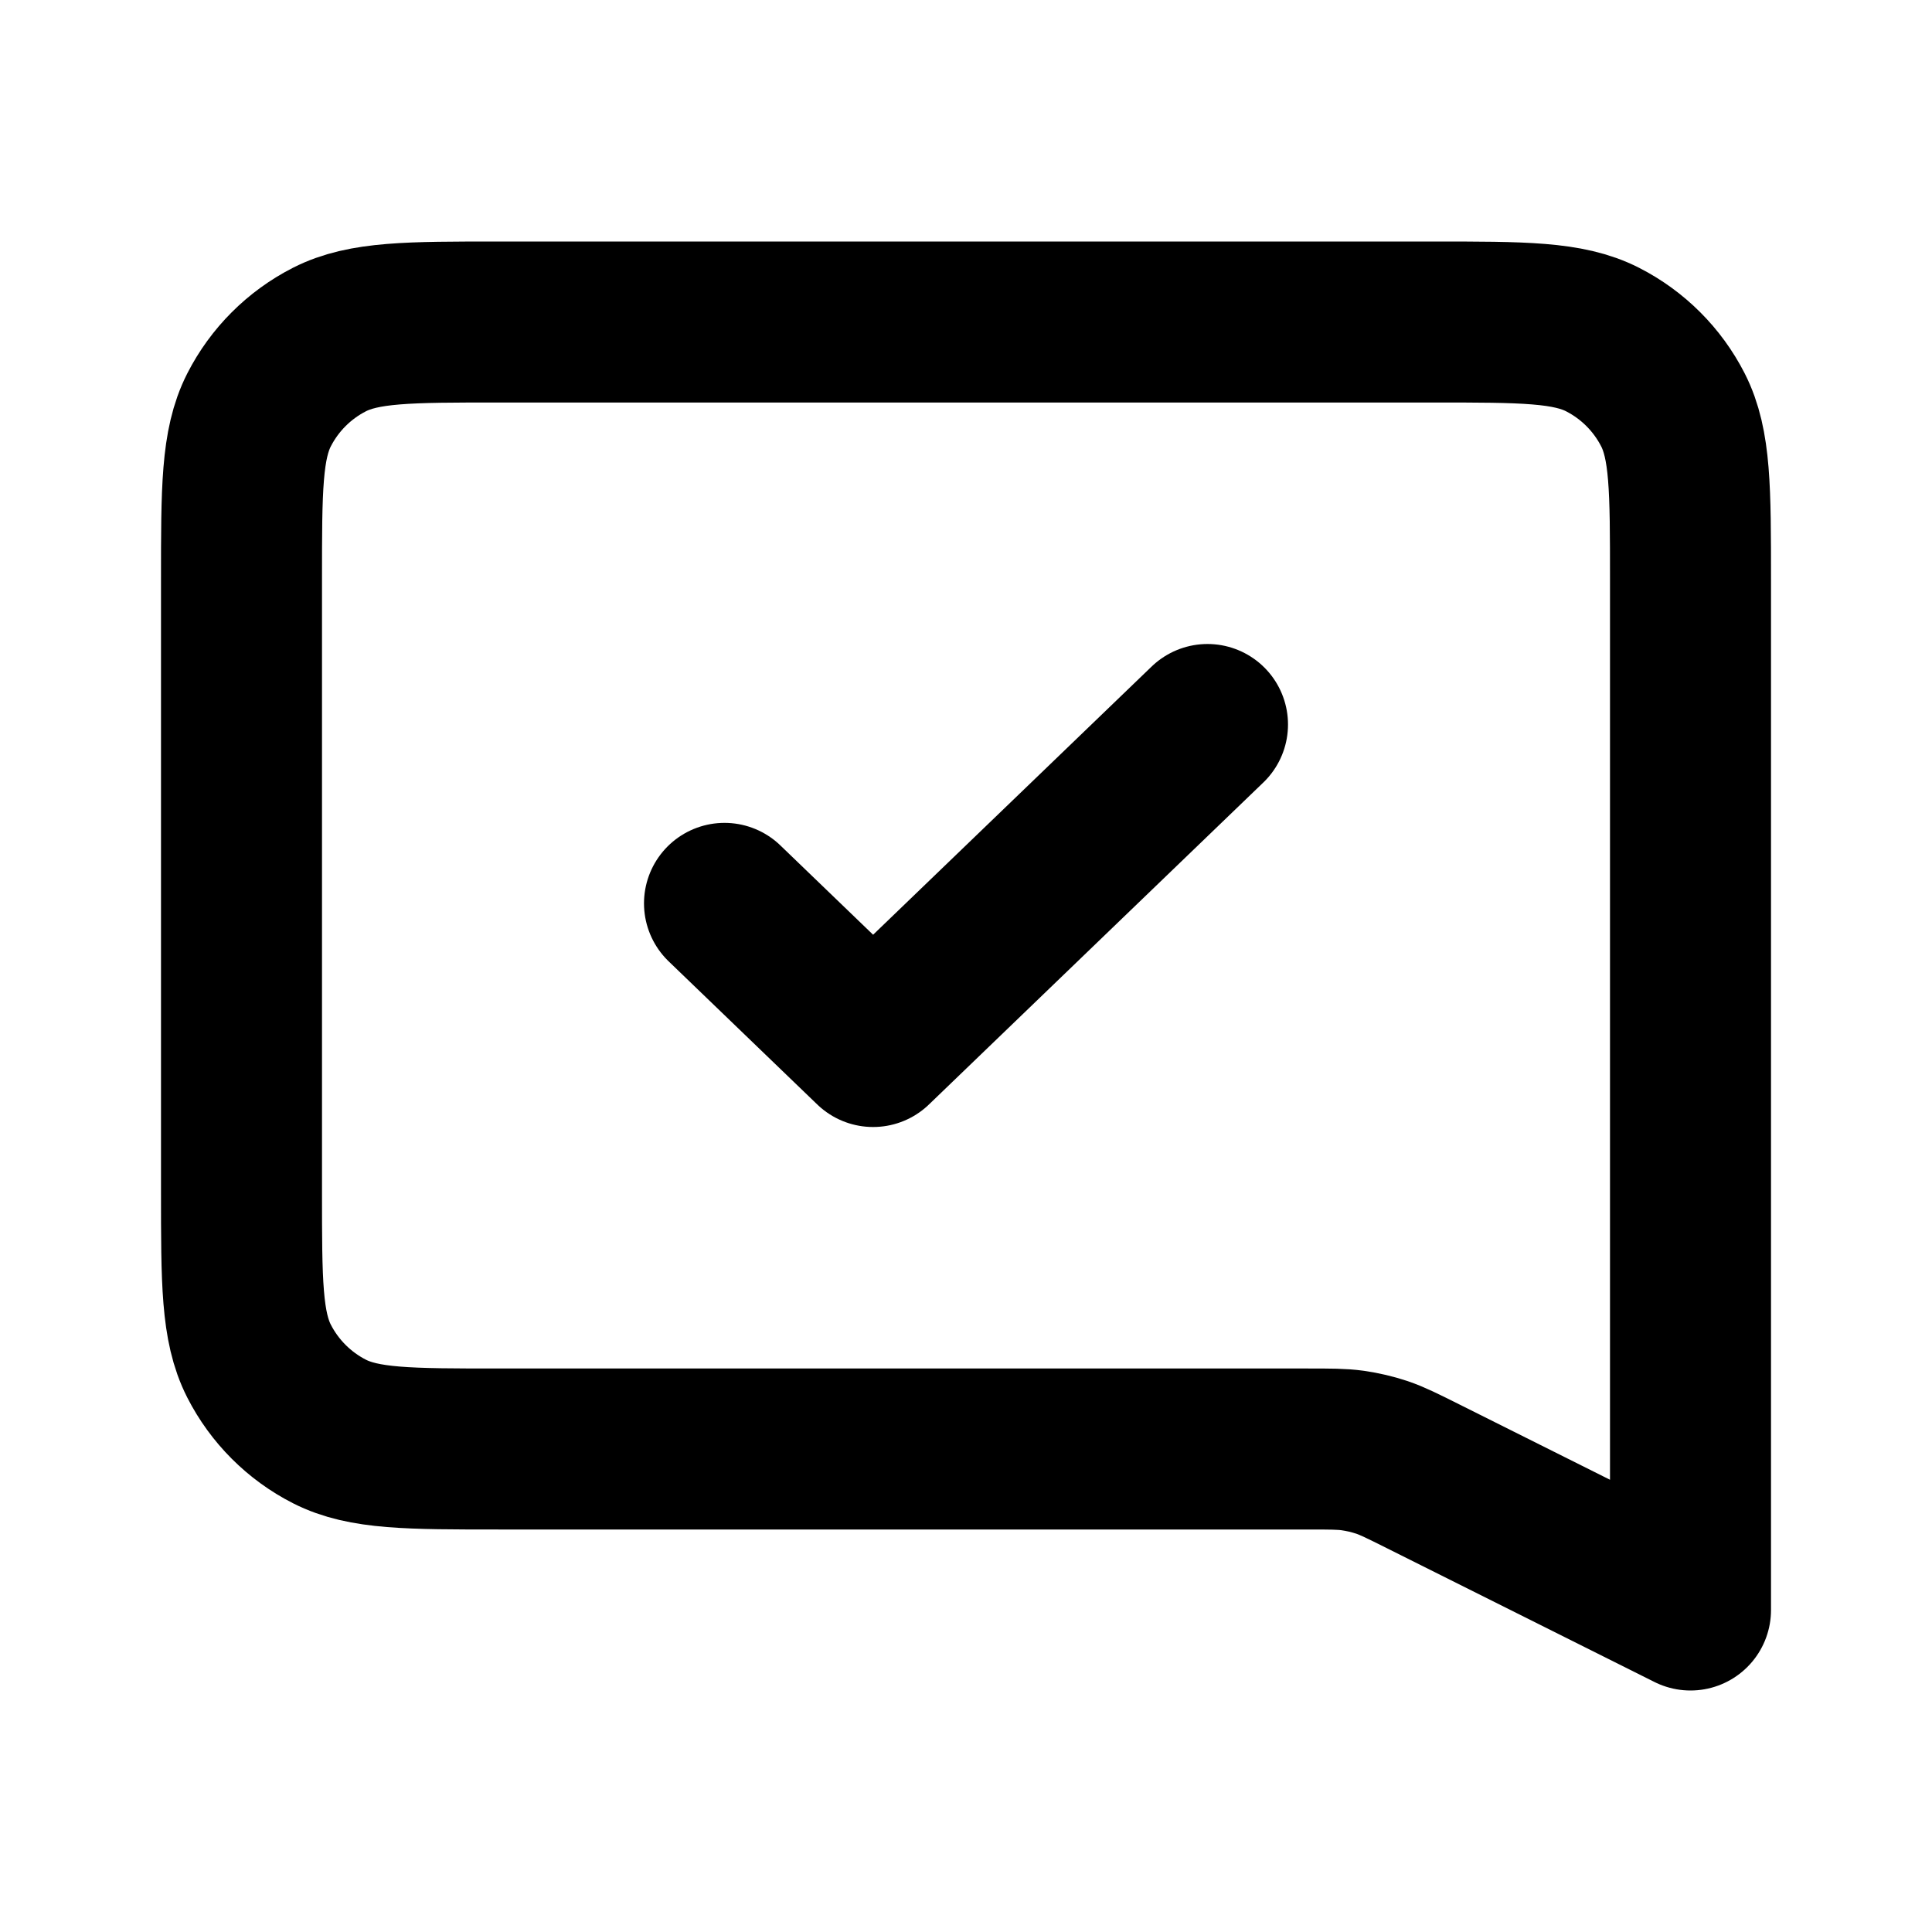
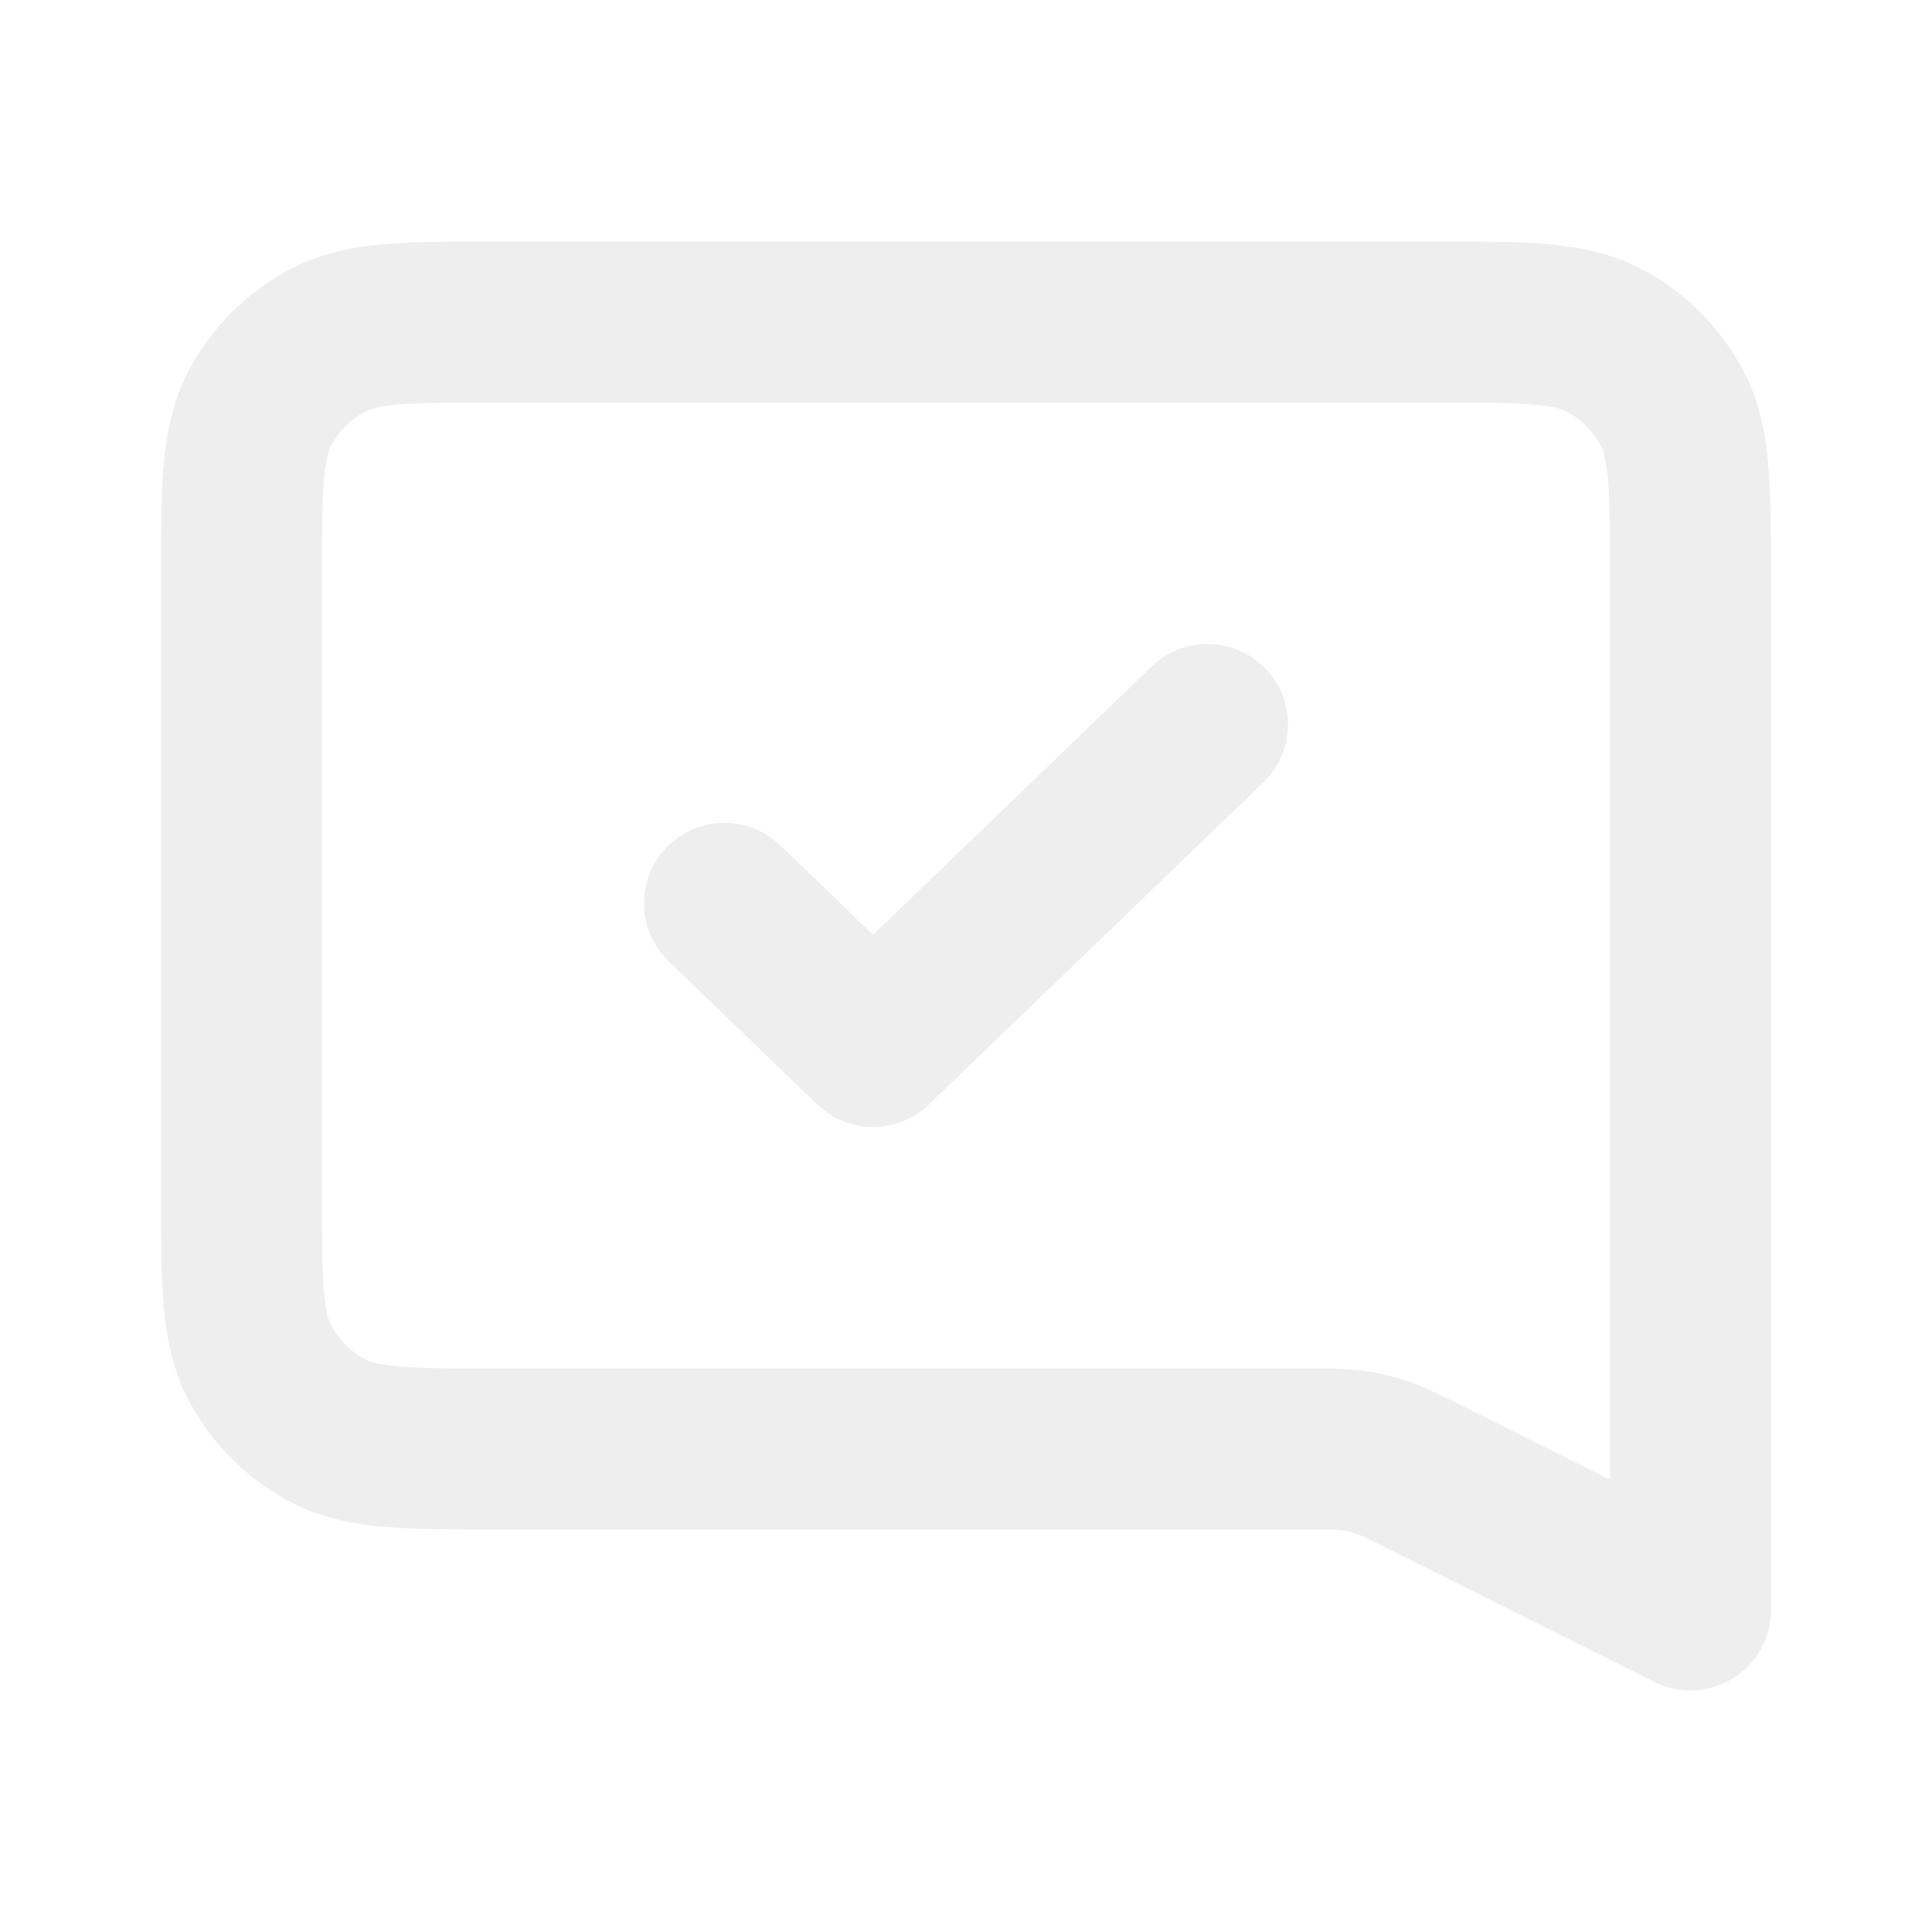
<svg xmlns="http://www.w3.org/2000/svg" width="25px" height="25px" viewBox="0 0 24 24" fill="none">
-   <path d="M9 11.222L10.846 13L15 9M21 20L17.676 18.338C17.424 18.212 17.298 18.149 17.166 18.104C17.048 18.065 16.928 18.037 16.805 18.019C16.667 18 16.526 18 16.245 18H6.2C5.08 18 4.52 18 4.092 17.782C3.716 17.59 3.41 17.284 3.218 16.908C3 16.48 3 15.92 3 14.8V7.2C3 6.08 3 5.52 3.218 5.092C3.41 4.716 3.716 4.41 4.092 4.218C4.52 4 5.08 4 6.2 4H17.8C18.92 4 19.48 4 19.908 4.218C20.284 4.41 20.59 4.716 20.782 5.092C21 5.52 21 6.08 21 7.2V20Z" stroke="#000000" stroke-width="2" stroke-linecap="round" stroke-linejoin="round" />
+   <path d="M9 11.222L10.846 13L15 9M21 20L17.676 18.338C17.424 18.212 17.298 18.149 17.166 18.104C17.048 18.065 16.928 18.037 16.805 18.019C16.667 18 16.526 18 16.245 18H6.2C5.08 18 4.52 18 4.092 17.782C3.716 17.59 3.41 17.284 3.218 16.908C3 16.48 3 15.92 3 14.8V7.2C3 6.08 3 5.52 3.218 5.092C3.41 4.716 3.716 4.41 4.092 4.218C4.52 4 5.08 4 6.2 4H17.8C18.92 4 19.48 4 19.908 4.218C20.284 4.41 20.59 4.716 20.782 5.092C21 5.52 21 6.08 21 7.2V20Z" stroke="#eee" stroke-width="2" stroke-linecap="round" stroke-linejoin="round" />
</svg>
